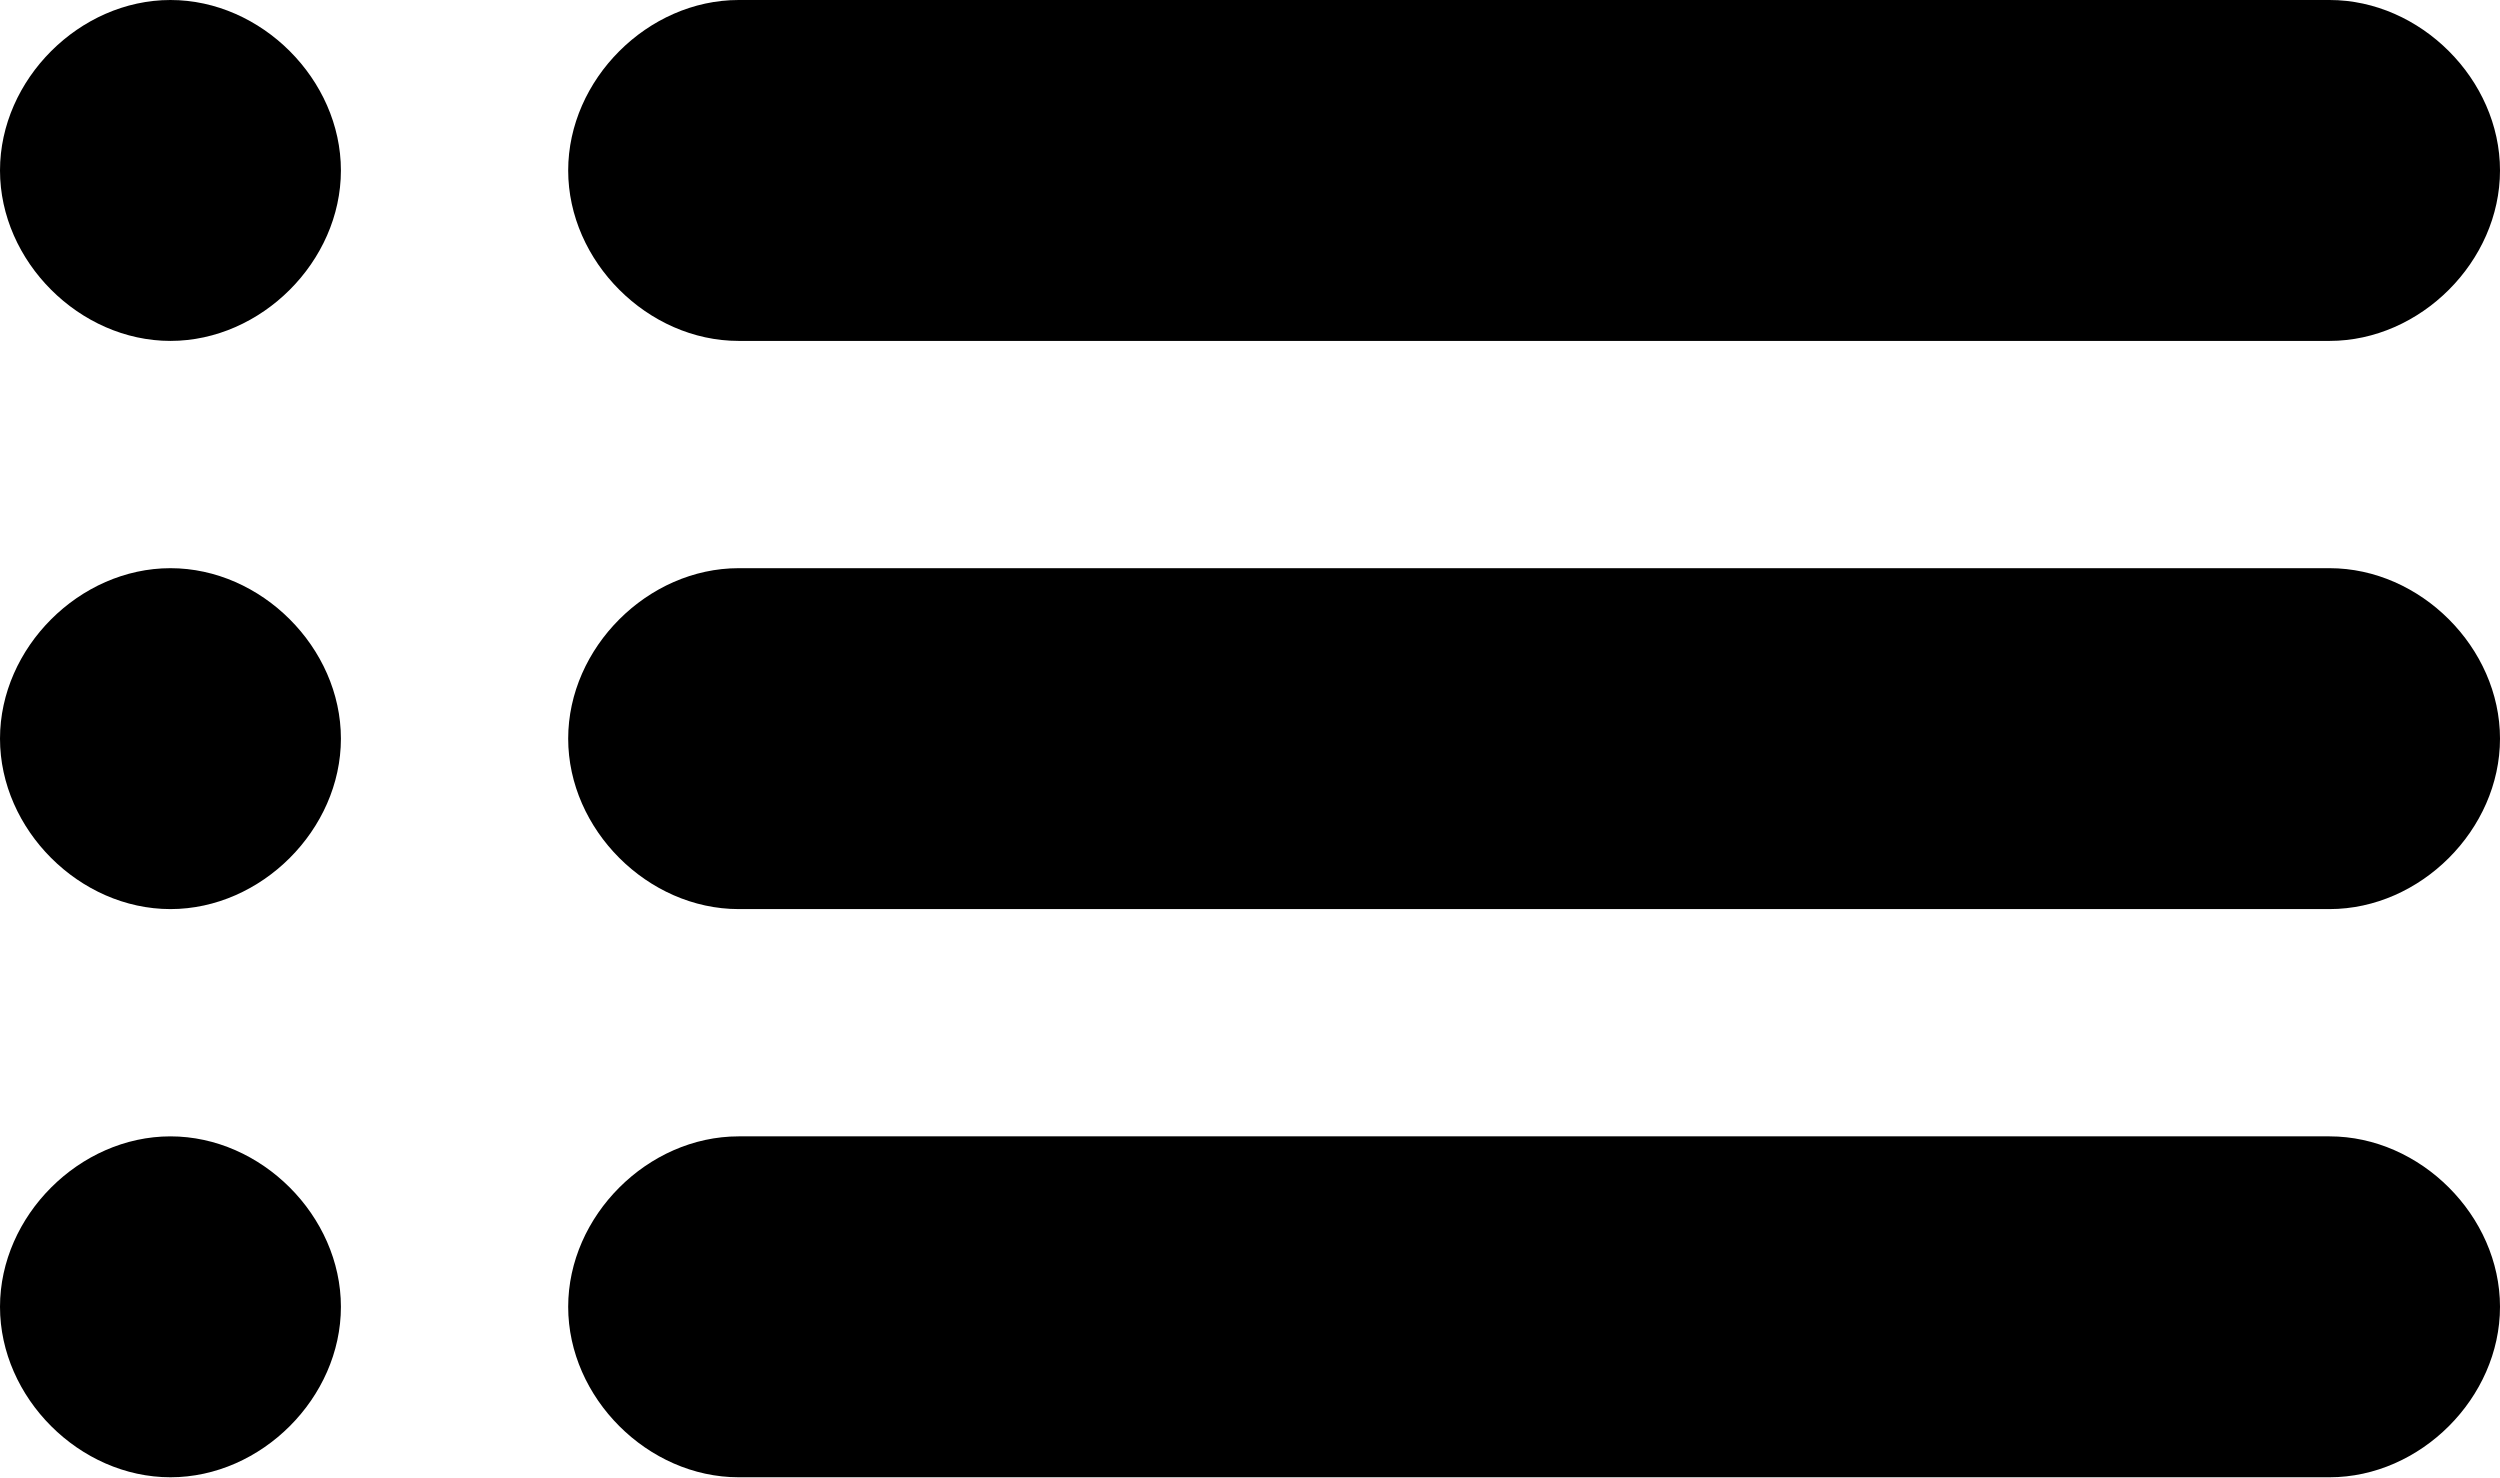
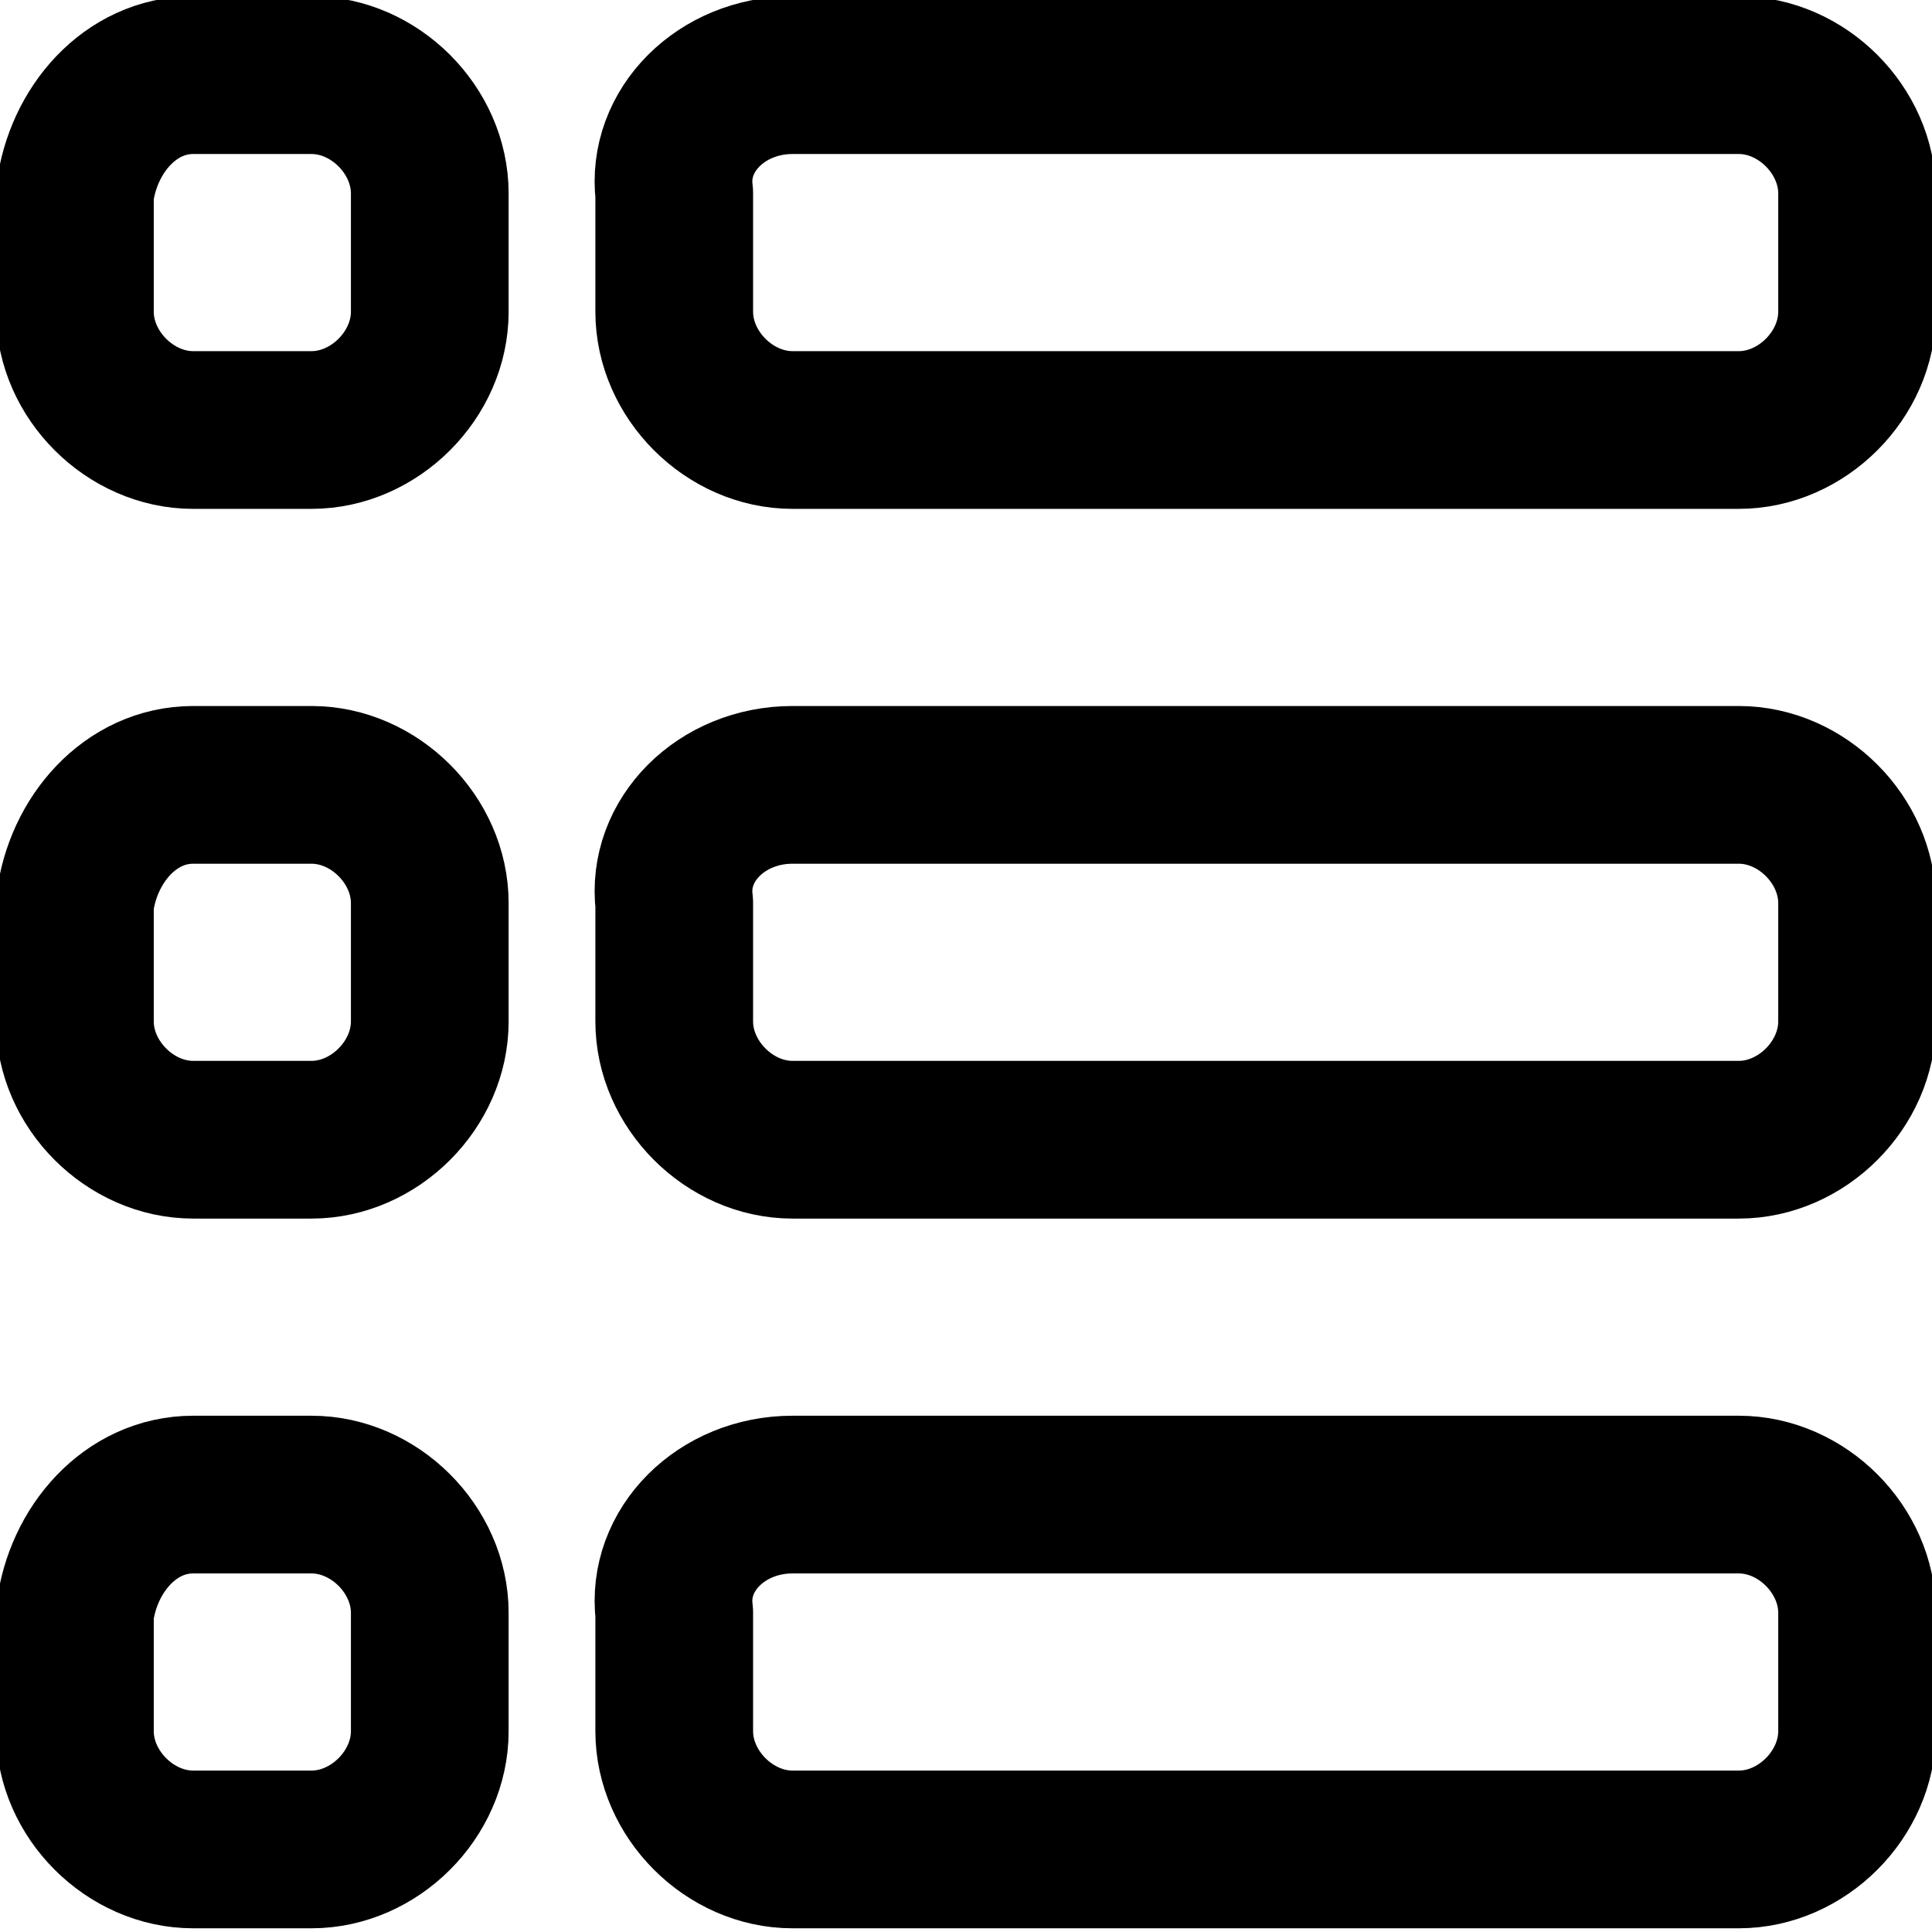
- <svg xmlns="http://www.w3.org/2000/svg" viewBox="0 0 22 13">
-   <path d="M6.5 13c-.8 0-1.5-.7-1.5-1.5S5.7 10 6.5 10h14c.8 0 1.5.7 1.5 1.5s-.7 1.5-1.5 1.5h-14zM0 11.5c0-.8.7-1.5 1.5-1.5s1.5.7 1.5 1.5S2.3 13 1.5 13 0 12.3 0 11.5zM6.5 8C5.7 8 5 7.3 5 6.5S5.7 5 6.5 5h14c.8 0 1.5.7 1.5 1.5S21.3 8 20.5 8h-14zM0 6.5C0 5.7.7 5 1.5 5S3 5.7 3 6.5 2.3 8 1.5 8 0 7.3 0 6.5zM6.5 3C5.7 3 5 2.3 5 1.5S5.7 0 6.5 0h14c.8 0 1.5.7 1.5 1.5S21.3 3 20.5 3h-14zM0 1.5C0 .7.7 0 1.5 0S3 .7 3 1.5 2.3 3 1.5 3 0 2.3 0 1.5z" />
+ <svg xmlns="http://www.w3.org/2000/svg" version="1.1" id="Слой_1" x="0" y="0" viewBox="0 0 24.5 24.5" xml:space="preserve">
+   <style>.list-st0{fill:none;stroke:currentColor;stroke-width:2;stroke-linecap:round;stroke-linejoin:round}</style>
+   <g id="list_view" transform="translate(.25 .253)">
+     <path id="Прямоугольник_320" class="list-st0" d="M9.8.7h12c.8 0 1.5.7 1.5 1.5v1.5c0 .8-.7 1.5-1.5 1.5h-12c-.8 0-1.5-.7-1.5-1.5V2.2C8.2 1.4 8.9.7 9.8.7z" />
+     <path id="Прямоугольник_321" class="list-st0" d="M9.8 9.7h12c.8 0 1.5.7 1.5 1.5v1.5c0 .8-.7 1.5-1.5 1.5h-12c-.8 0-1.5-.7-1.5-1.5v-1.5c-.1-.8.6-1.5 1.5-1.5z" />
+     <path id="Прямоугольник_322" class="list-st0" d="M9.8 18.7h12c.8 0 1.5.7 1.5 1.5v1.5c0 .8-.7 1.5-1.5 1.5h-12c-.8 0-1.5-.7-1.5-1.5v-1.5c-.1-.8.6-1.5 1.5-1.5z" />
+     <path id="Прямоугольник_323" class="list-st0" d="M2.2.7h1.5c.8 0 1.5.7 1.5 1.5v1.5c0 .8-.7 1.5-1.5 1.5H2.2C1.4 5.2.7 4.5.7 3.7V2.2C.8 1.4 1.4.7 2.2.7z" />
+     <path id="Прямоугольник_324" class="list-st0" d="M2.2 9.7h1.5c.8 0 1.5.7 1.5 1.5v1.5c0 .8-.7 1.5-1.5 1.5H2.2c-.8 0-1.5-.7-1.5-1.5v-1.5c.1-.8.7-1.5 1.5-1.5z" />
+     <path id="Прямоугольник_325" class="list-st0" d="M2.2 18.7h1.5c.8 0 1.5.7 1.5 1.5v1.5c0 .8-.7 1.5-1.5 1.5H2.2c-.8 0-1.5-.7-1.5-1.5v-1.5c.1-.8.7-1.5 1.5-1.5z" />
+   </g>
</svg>
